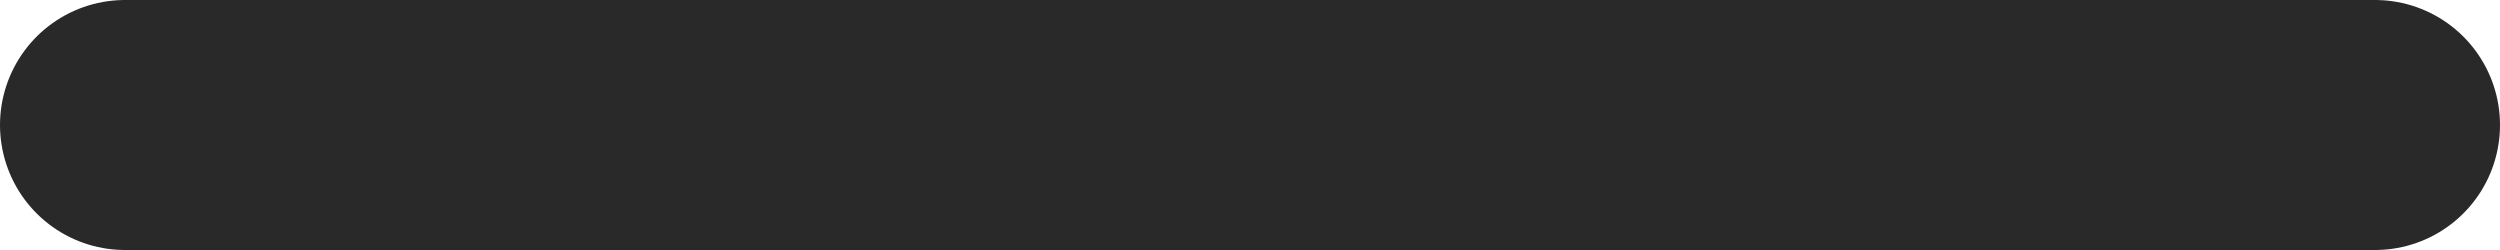
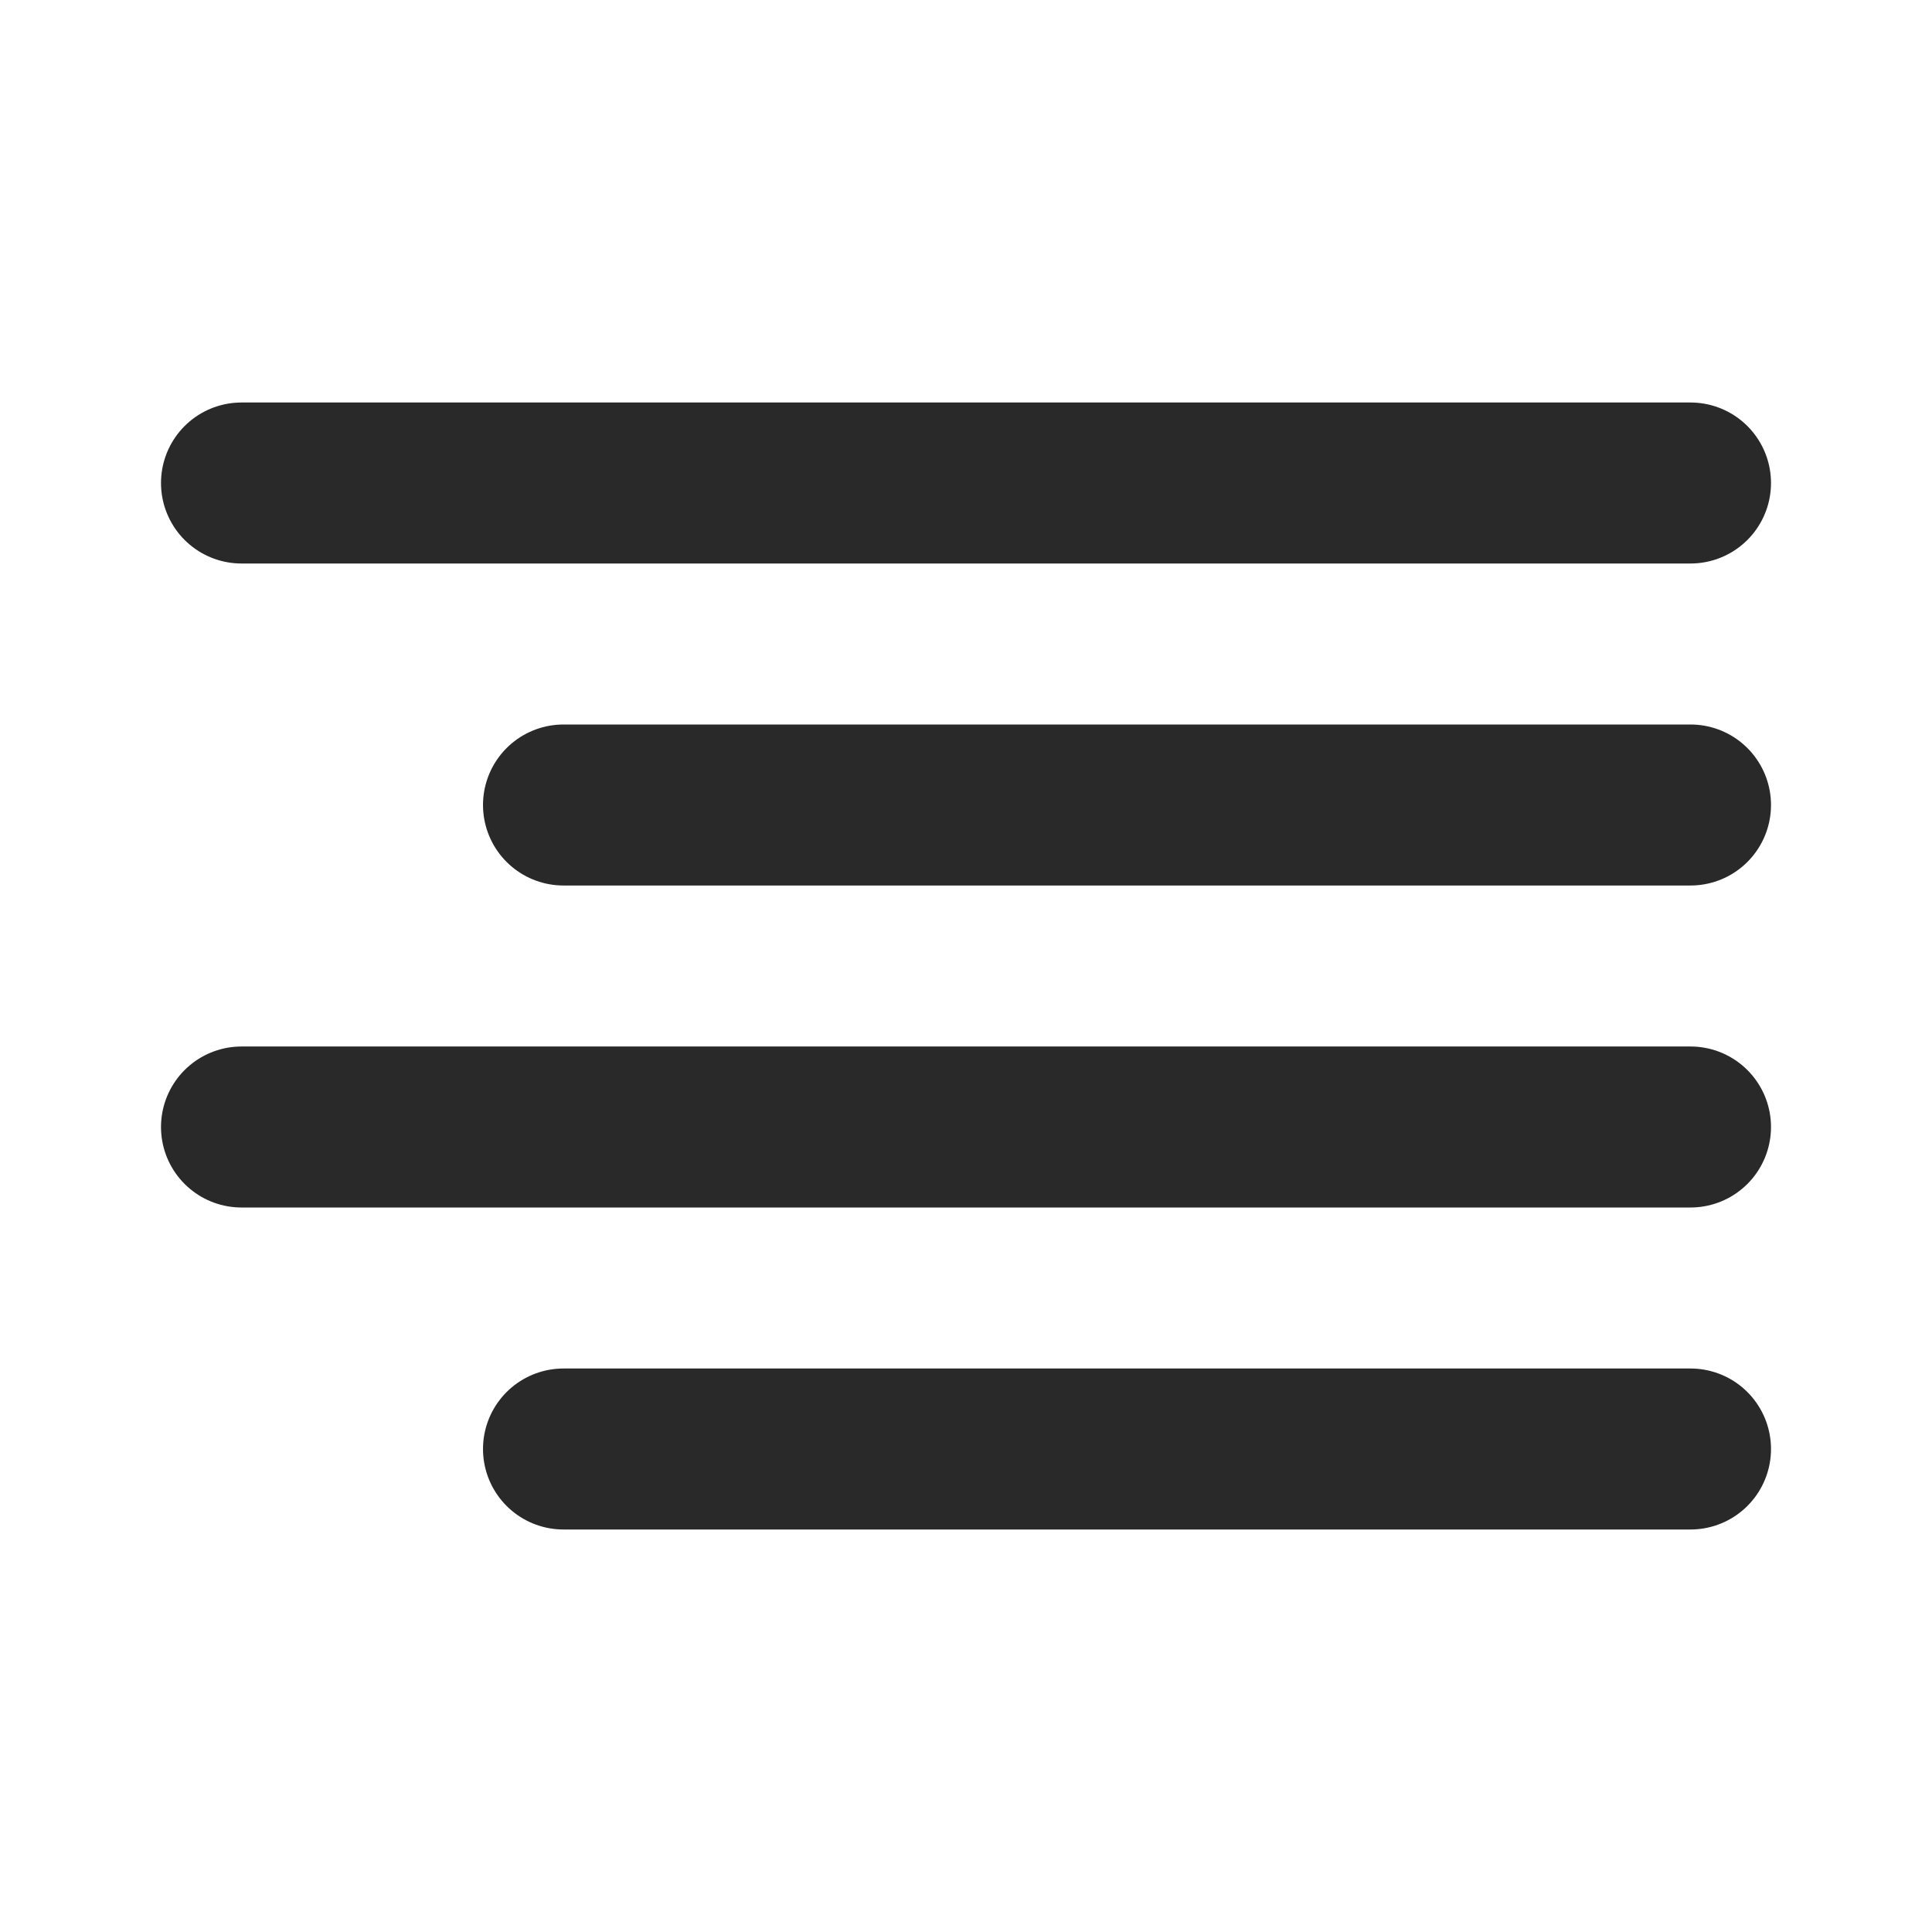
- <svg xmlns="http://www.w3.org/2000/svg" width="20" height="2" viewBox="0 0 20 2" fill="none">
-   <path d="M19 1H1" stroke="#292929" stroke-width="2" stroke-linecap="round" stroke-linejoin="round" />
+ <svg xmlns="http://www.w3.org/2000/svg" width="24" height="24" viewBox="0 0 24 24" fill="none">
+   <path d="M21 10H7" stroke="#292929" stroke-width="2" stroke-linecap="round" stroke-linejoin="round" />
+   <path d="M21 6H3" stroke="#292929" stroke-width="2" stroke-linecap="round" stroke-linejoin="round" />
+   <path d="M21 14H3" stroke="#292929" stroke-width="2" stroke-linecap="round" stroke-linejoin="round" />
+   <path d="M21 18H7" stroke="#292929" stroke-width="2" stroke-linecap="round" stroke-linejoin="round" />
</svg>
